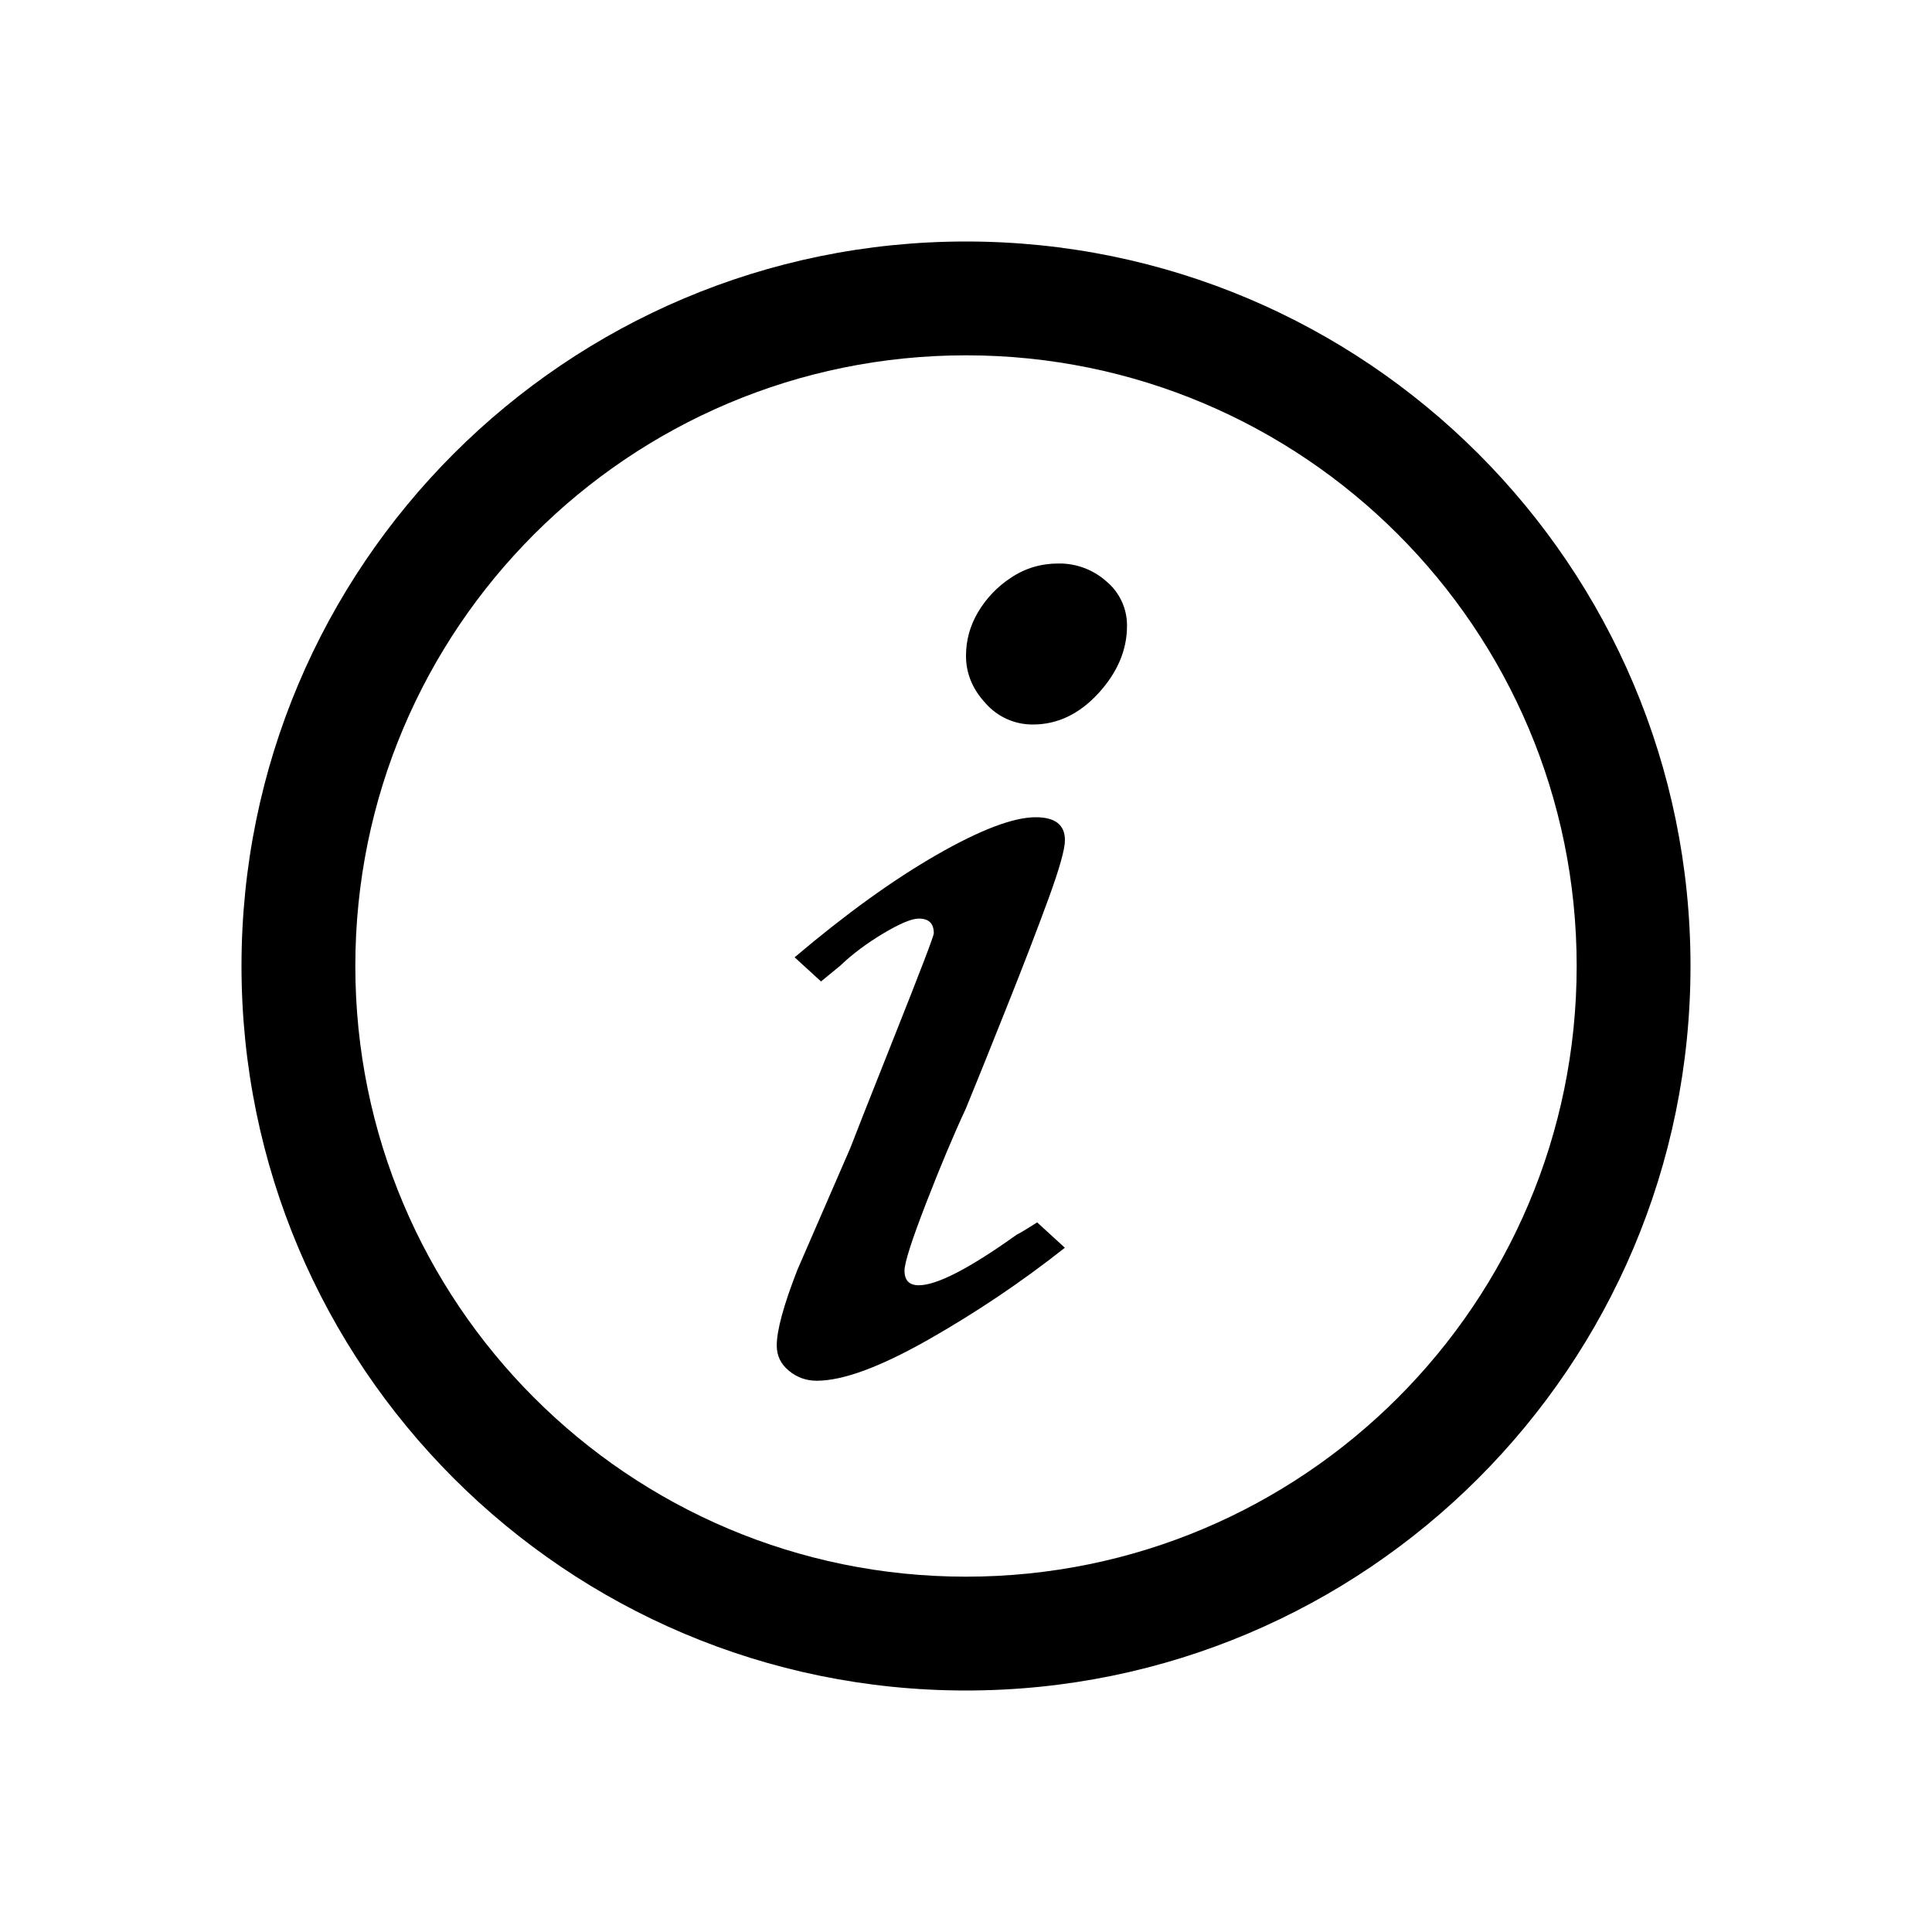
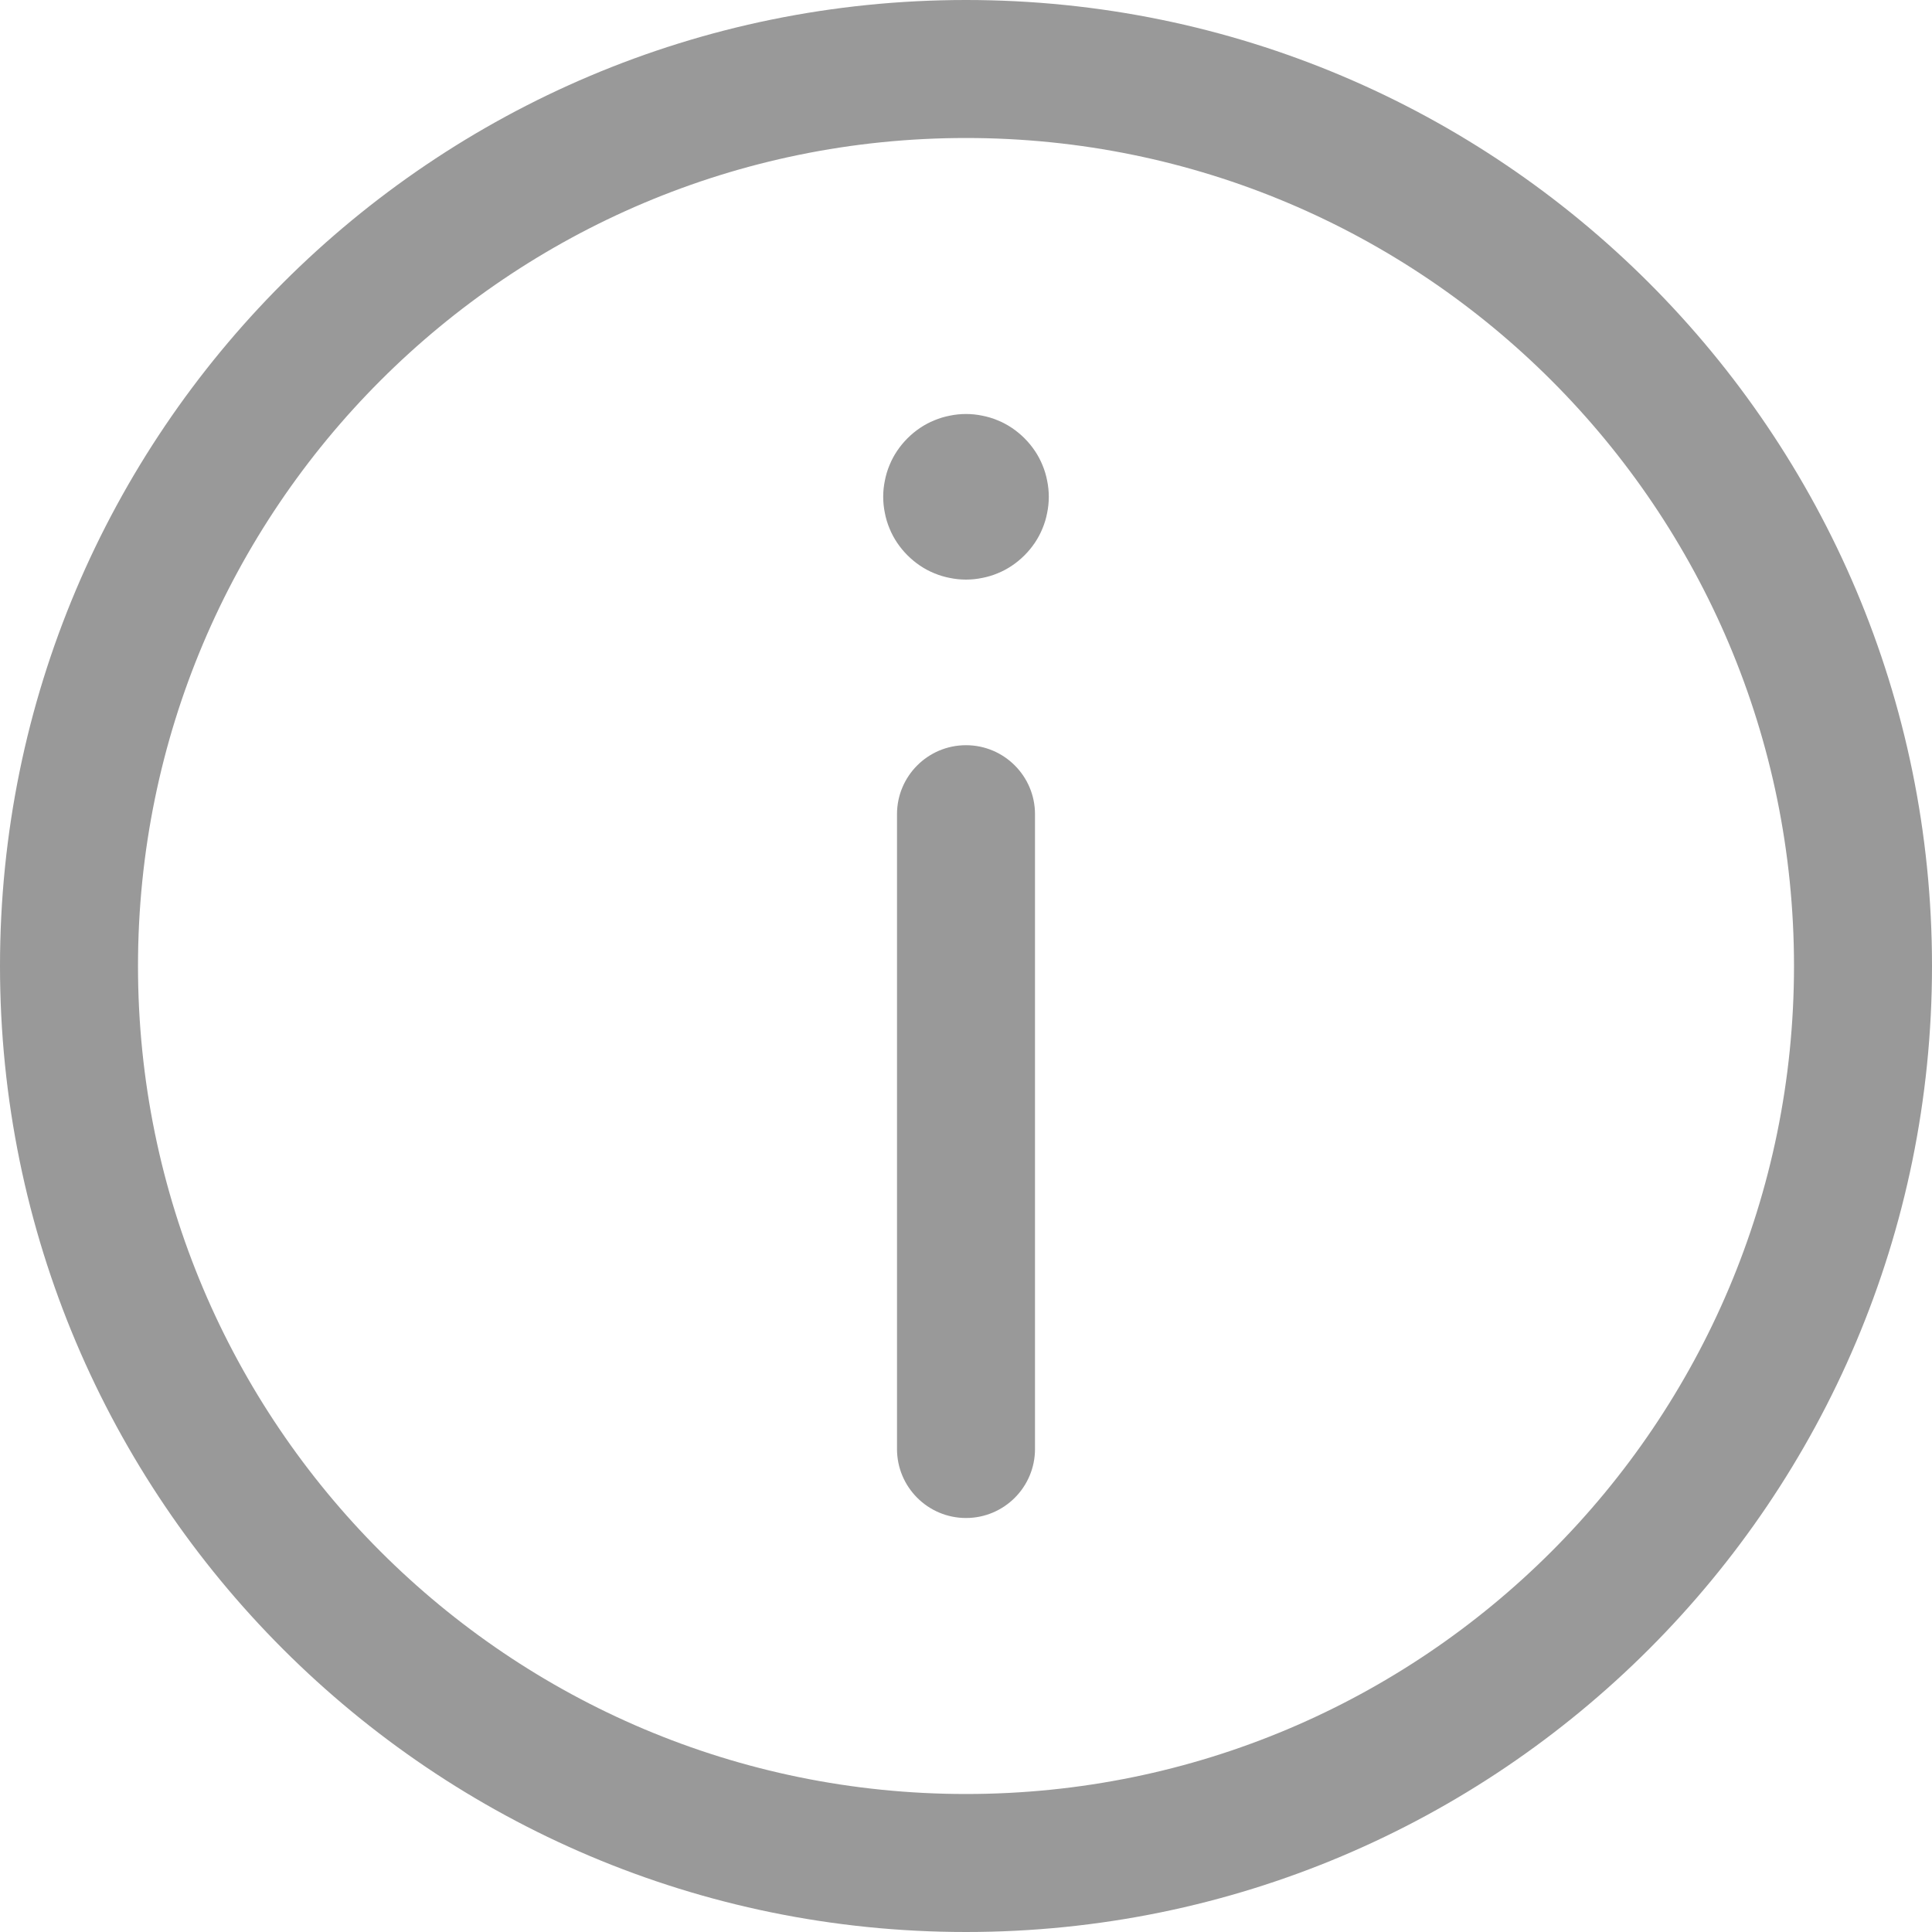
- <svg xmlns="http://www.w3.org/2000/svg" t="1782193013402" class="icon" viewBox="0 0 1024 1024" version="1.1" p-id="5949" width="16" height="16">
-   <path d="M512 128a384 384 0 1 0 0 768 384 384 0 0 0 0-768z m0 707.669a323.669 323.669 0 1 1 0-647.339 323.669 323.669 0 0 1 0 647.339z m-0.085-248.107c5.035-12.245 12.16-29.867 21.333-52.907 9.216-23.04 16.683-42.496 22.485-58.368 5.803-15.872 8.704-26.197 8.704-30.976 0-8.107-5.163-12.16-15.488-12.16-11.861 0-29.355 6.656-52.565 19.968-23.168 13.312-48.213 31.403-75.221 54.272l13.995 12.8 10.24-8.405c6.272-6.016 13.824-11.691 22.656-16.981 8.832-5.291 15.147-7.936 18.944-7.936 5.291 0 7.936 2.56 7.936 7.765 0 1.451-6.955 19.627-20.821 54.485-13.867 34.859-21.675 54.699-23.467 59.435l-27.989 64.427c-7.296 18.688-10.965 32.085-10.965 40.192 0 5.376 2.133 9.813 6.443 13.355 4.267 3.541 9.216 5.291 14.763 5.291 13.867 0 33.536-7.253 58.965-21.675 25.472-14.464 49.664-30.72 72.533-48.811l-14.677-13.44-5.248 3.285a72.533 72.533 0 0 1-5.675 3.285c-24.96 17.835-42.24 26.752-51.797 26.752-5.077 0-7.595-2.56-7.595-7.765 0-4.139 3.797-15.957 11.349-35.499 7.552-19.499 14.592-36.267 21.163-50.389zM560.981 298.667c-9.259 0-17.664 2.517-25.173 7.552a55.467 55.467 0 0 0-17.493 18.347c-4.267 7.253-6.315 14.933-6.315 23.04 0 9.301 3.456 17.707 10.411 25.173a32.981 32.981 0 0 0 25.088 11.221c13.013 0 24.576-5.547 34.688-16.555 10.069-11.008 15.147-22.912 15.147-35.669a30.208 30.208 0 0 0-10.837-23.552 37.376 37.376 0 0 0-25.557-9.557z" fill="#000000" p-id="5950" />
+ <svg xmlns="http://www.w3.org/2000/svg" fill="none" version="1.1" width="14" height="14" viewBox="0 0 14 14">
+   <g>
+     <path d="M14,7C14,10.866,10.866,14,7,14C3.134,14,0,10.866,0,7C0,3.134,3.134,0,7,0C10.866,0,14,3.134,14,7ZM13,7C13,3.686,10.314,1,7,1C3.686,1,1,3.686,1,7C1,10.314,3.686,13,7,13C10.314,13,13,10.314,13,7ZM7,4.2Q7.059,4.2,7.117,4.188Q7.175,4.177,7.23,4.154Q7.284,4.132,7.333,4.099Q7.382,4.066,7.424,4.024Q7.466,3.982,7.499,3.933Q7.532,3.884,7.554,3.83Q7.577,3.775,7.588,3.717Q7.6,3.659,7.6,3.6Q7.6,3.541,7.588,3.483Q7.577,3.425,7.554,3.37Q7.532,3.316,7.499,3.267Q7.466,3.218,7.424,3.176Q7.382,3.134,7.333,3.101Q7.284,3.068,7.23,3.046Q7.175,3.023,7.117,3.012Q7.059,3,7,3Q6.941,3,6.883,3.012Q6.825,3.023,6.77,3.046Q6.716,3.068,6.667,3.101Q6.618,3.134,6.576,3.176Q6.534,3.218,6.501,3.267Q6.468,3.316,6.446,3.37Q6.423,3.425,6.412,3.483Q6.4,3.541,6.4,3.6Q6.4,3.659,6.412,3.717Q6.423,3.775,6.446,3.83Q6.468,3.884,6.501,3.933Q6.534,3.982,6.576,4.024Q6.618,4.066,6.667,4.099Q6.716,4.132,6.77,4.154Q6.825,4.177,6.883,4.188Q6.941,4.2,7,4.2ZM6.5,5.9L6.5,10.5C6.5,10.776,6.724,11,7,11C7.276,11,7.5,10.776,7.5,10.5L7.5,5.9C7.5,5.624,7.276,5.4,7,5.4C6.724,5.4,6.5,5.624,6.5,5.9Z" fill-rule="evenodd" fill="#999999" fill-opacity="1" />
+   </g>
</svg>
